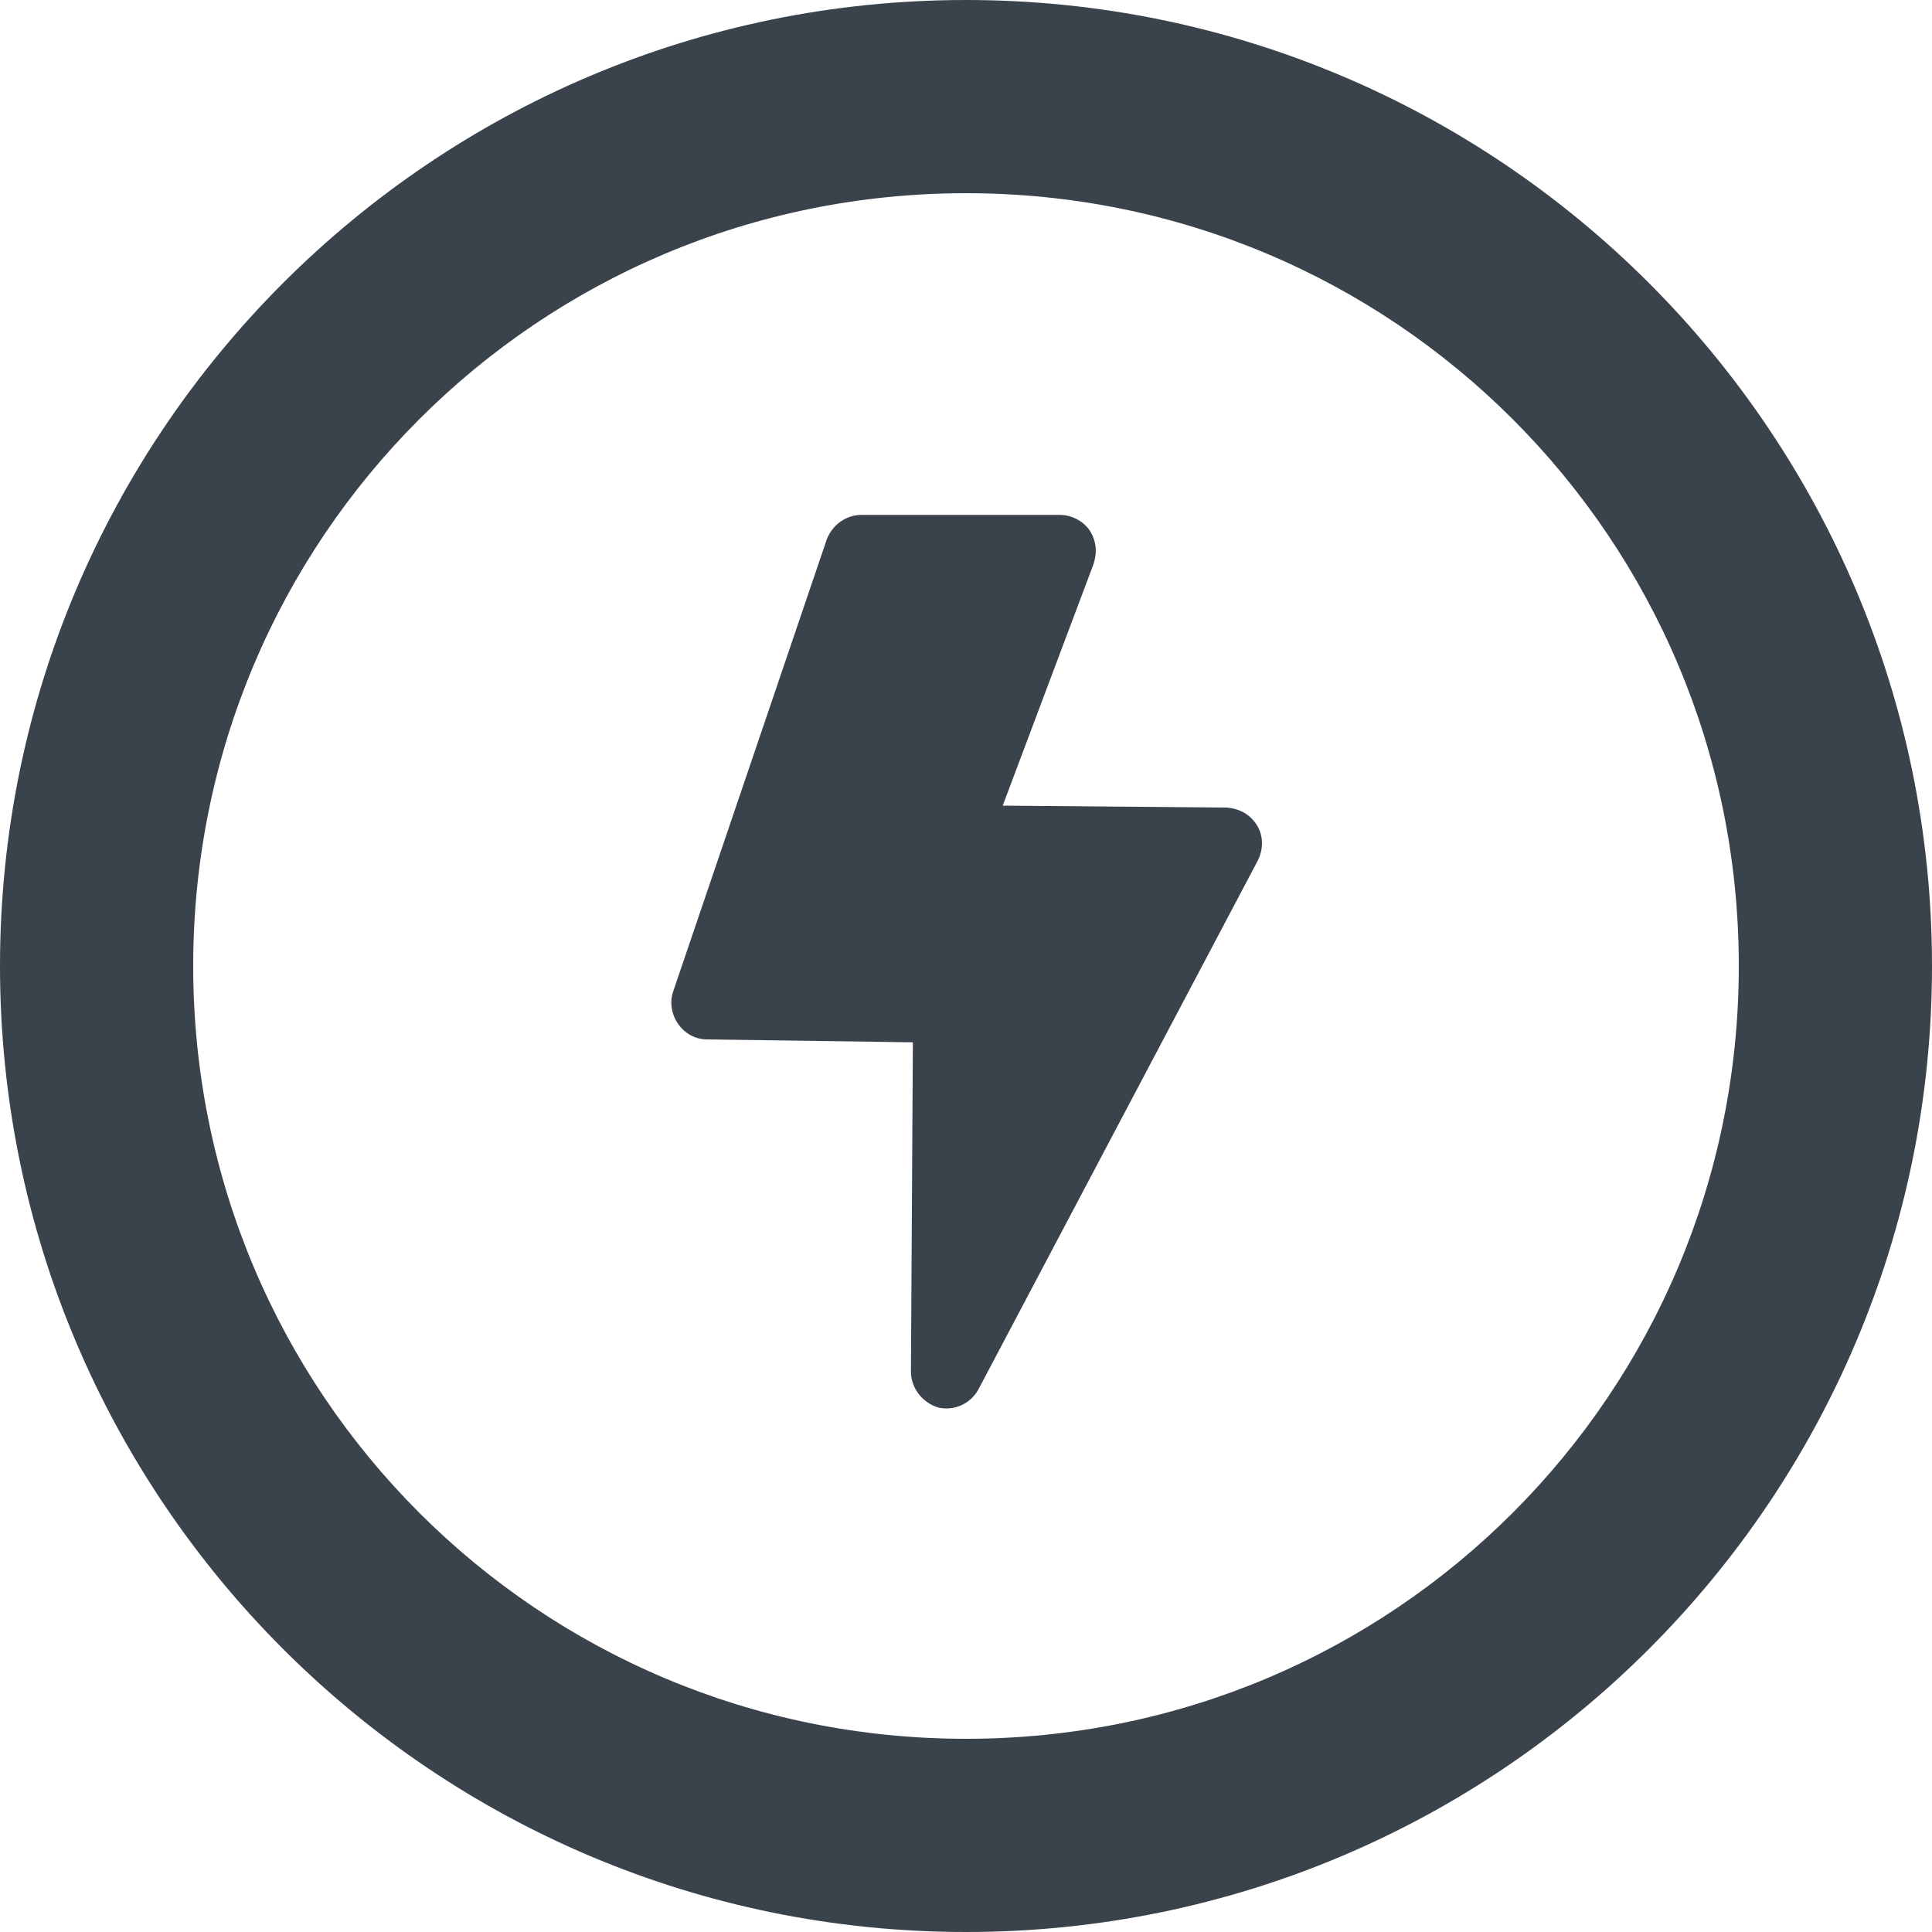
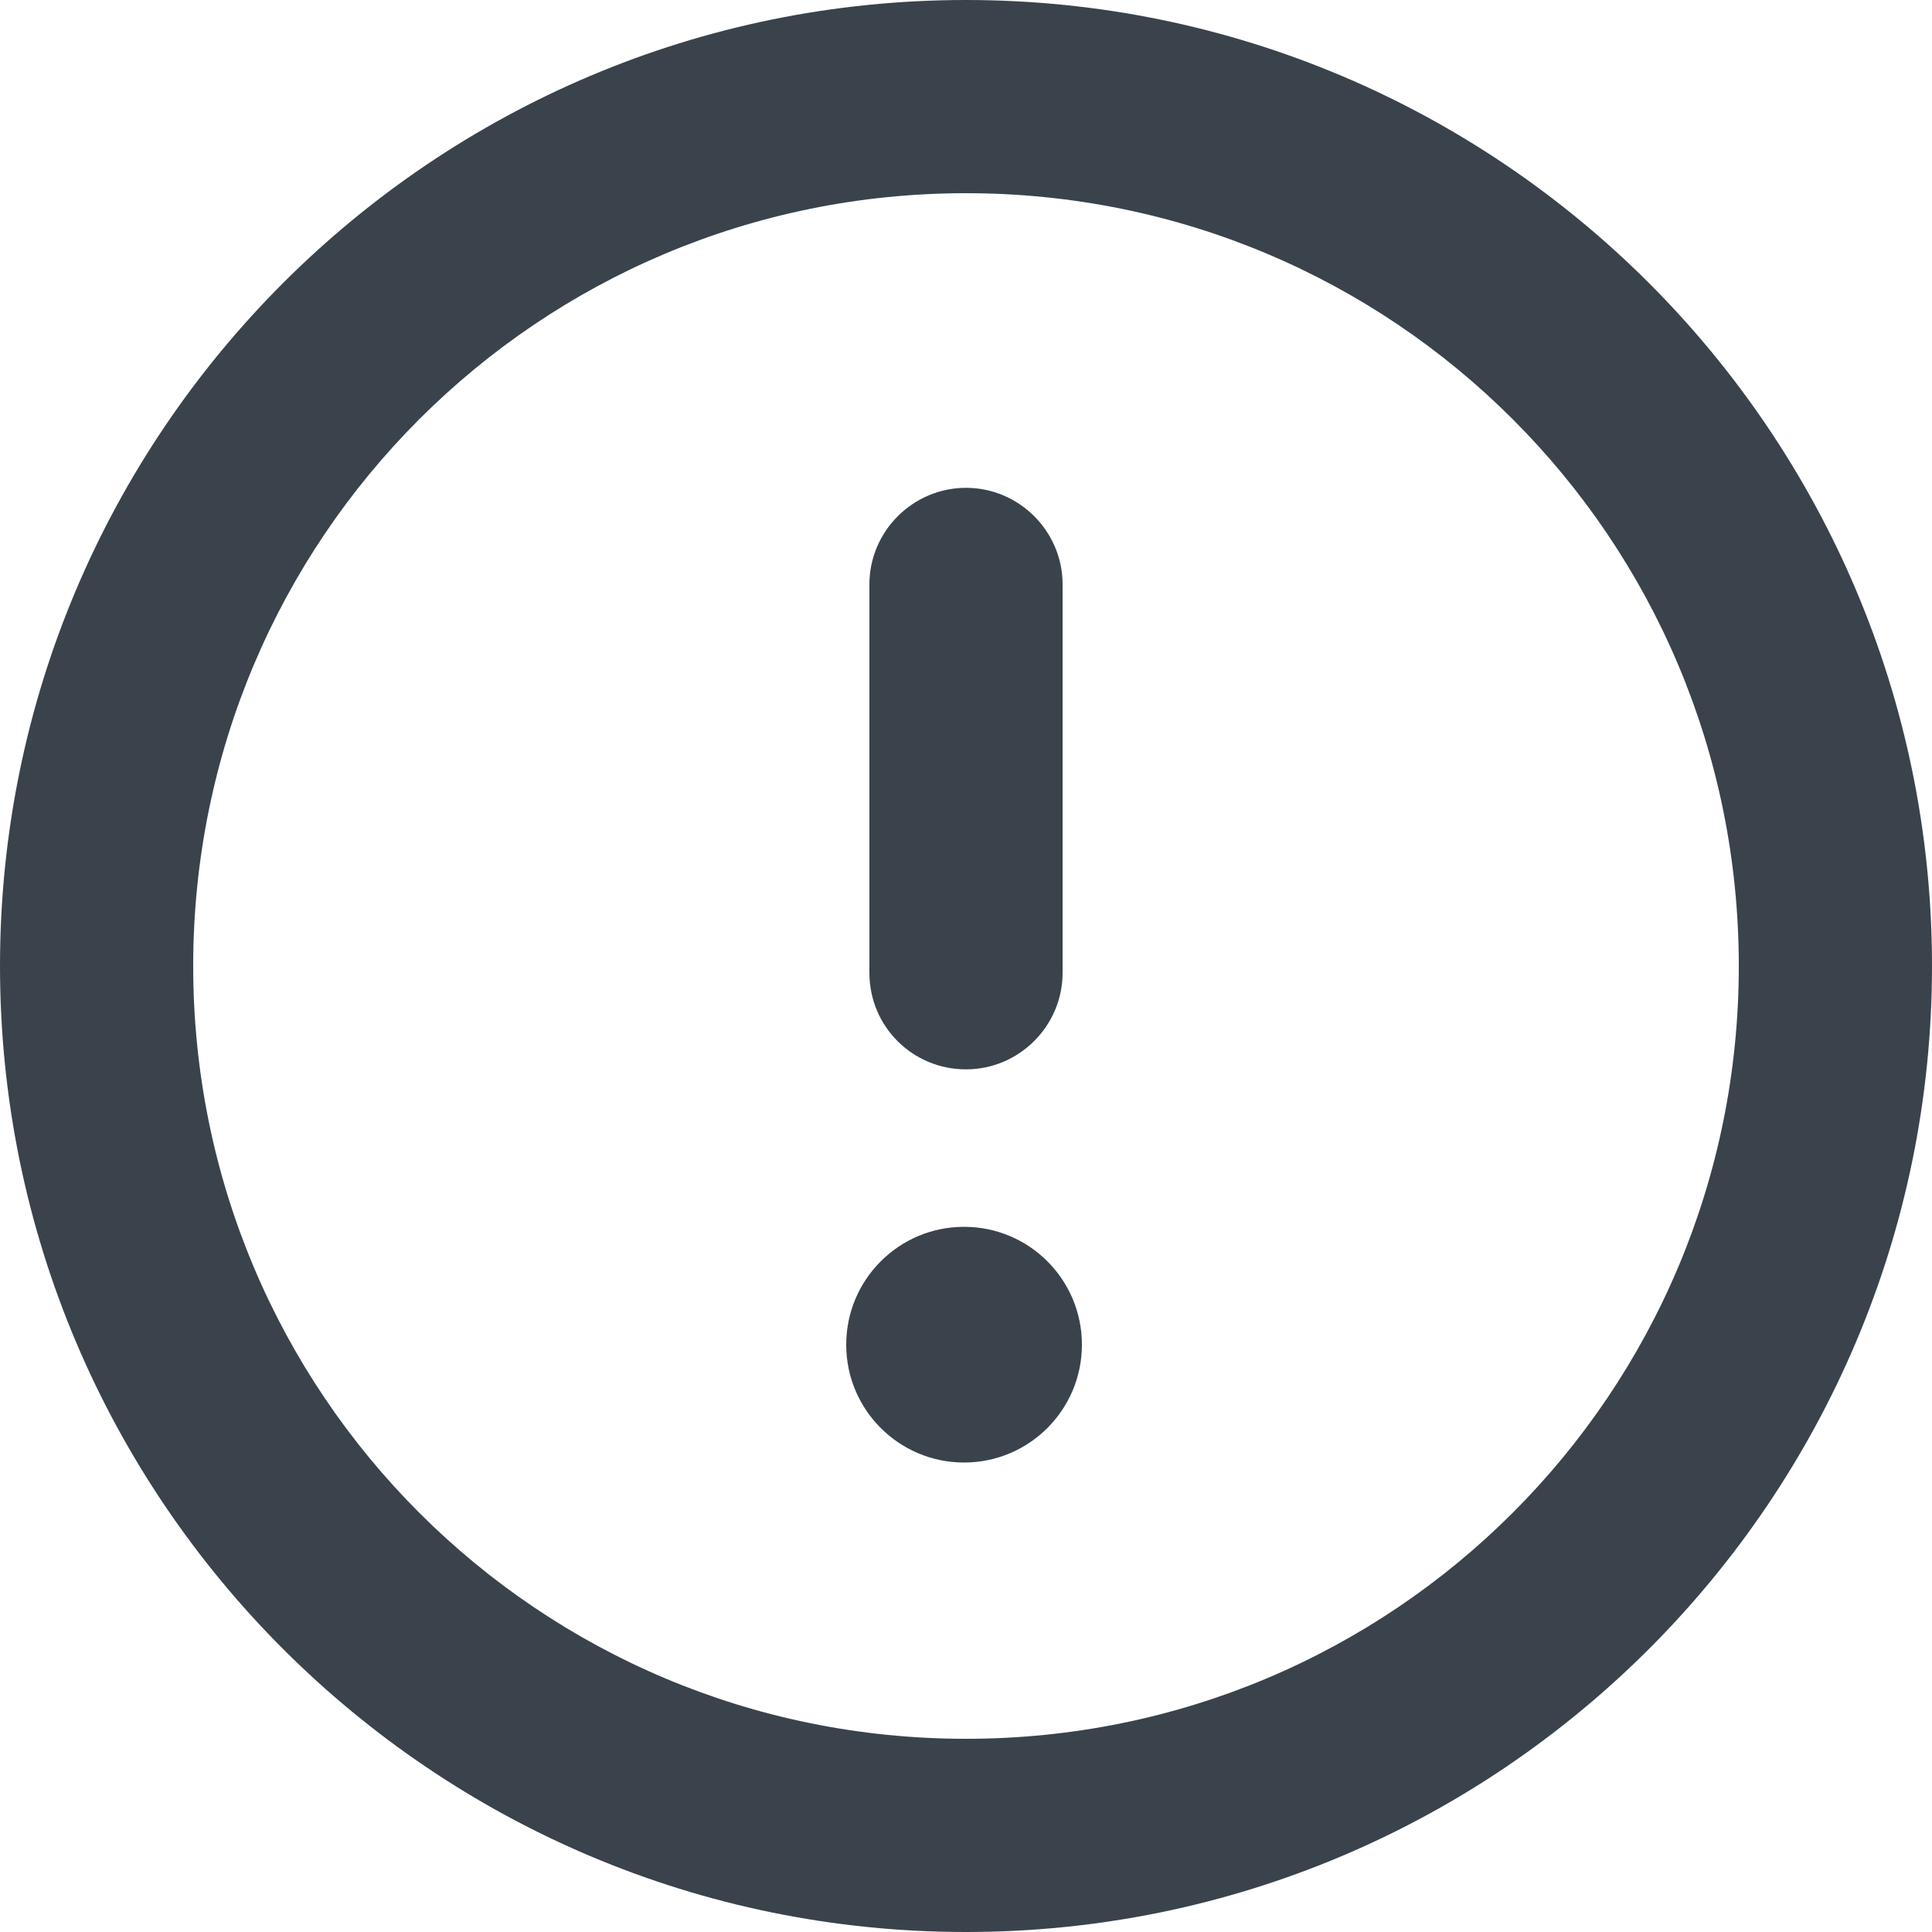
<svg xmlns="http://www.w3.org/2000/svg" version="1.1" id="Calque_1" x="0px" y="0px" viewBox="0 0 20 20" enable-background="new 0 0 20 20" xml:space="preserve">
  <g>
-     <path fill="none" d="M10,2C7.79,2,5.79,2.89,4.34,4.34C2.89,5.79,2,7.79,2,10c0,2.21,0.89,4.21,2.34,5.66C5.79,17.11,7.79,18,10,18   c2.21,0,4.21-0.89,5.66-2.34C17.11,14.21,18,12.21,18,10c0-2.21-0.89-4.21-2.34-5.66C14.21,2.89,12.21,2,10,2z M13.03,8.91   l-2.89,5.47c-0.08,0.15-0.26,0.23-0.42,0.19c-0.17-0.04-0.28-0.19-0.28-0.37l0.03-3.41l-2.13-0.03c-0.12,0-0.23-0.06-0.3-0.16   c-0.07-0.1-0.09-0.22-0.05-0.34l1.59-4.68c0.05-0.15,0.19-0.25,0.36-0.25h2.05c0.12,0,0.24,0.06,0.31,0.16   c0.07,0.1,0.09,0.23,0.04,0.35l-0.94,2.5l2.32,0.02c0.13,0,0.25,0.07,0.32,0.18S13.09,8.8,13.03,8.91z" />
+     <path fill="none" d="M10,2C7.79,2,5.79,2.89,4.34,4.34C2.89,5.79,2,7.79,2,10c0,2.21,0.89,4.21,2.34,5.66C5.79,17.11,7.79,18,10,18   c2.21,0,4.21-0.89,5.66-2.34C17.11,14.21,18,12.21,18,10c0-2.21-0.89-4.21-2.34-5.66C14.21,2.89,12.21,2,10,2z M9,6.05   c0-0.55,0.45-1,1-1s1,0.45,1,1v4.02c0,0.55-0.45,1-1,1s-1-0.45-1-1V6.05z M9.98,15.14c-0.67,0-1.22-0.54-1.22-1.22   s0.54-1.22,1.22-1.22s1.22,0.54,1.22,1.22S10.65,15.14,9.98,15.14z" />
    <path fill="#3A434C" d="M10,0C4.48,0,0,4.48,0,10c0,5.52,4.48,10,10,10c5.52,0,10-4.48,10-10C20,4.48,15.52,0,10,0z M15.66,15.66   C14.21,17.11,12.21,18,10,18c-2.21,0-4.21-0.89-5.66-2.34C2.89,14.21,2,12.21,2,10c0-2.21,0.89-4.21,2.34-5.66   C5.79,2.89,7.79,2,10,2c2.21,0,4.21,0.89,5.66,2.34C17.11,5.79,18,7.79,18,10C18,12.21,17.11,14.21,15.66,15.66z" />
-     <path fill="#3A434C" d="M12.7,8.36l-2.32-0.02l0.94-2.5c0.04-0.12,0.03-0.24-0.04-0.35c-0.07-0.1-0.19-0.16-0.31-0.16H8.92   c-0.16,0-0.3,0.1-0.36,0.25l-1.59,4.68c-0.04,0.11-0.02,0.24,0.05,0.34c0.07,0.1,0.18,0.16,0.3,0.16l2.13,0.03L9.43,14.2   c0,0.17,0.12,0.32,0.28,0.37c0.17,0.04,0.34-0.04,0.42-0.19l2.89-5.47c0.06-0.12,0.06-0.26-0.01-0.37S12.83,8.37,12.7,8.36z" />
+     <path fill="#3A434C" d="M10,11.07c0.55,0,1-0.45,1-1V6.05c0-0.55-0.45-1-1-1s-1,0.45-1,1v4.02C9,10.63,9.45,11.07,10,11.07z" />
+     <circle fill="#3A434C" cx="9.98" cy="13.92" r="1.22" />
  </g>
</svg>
